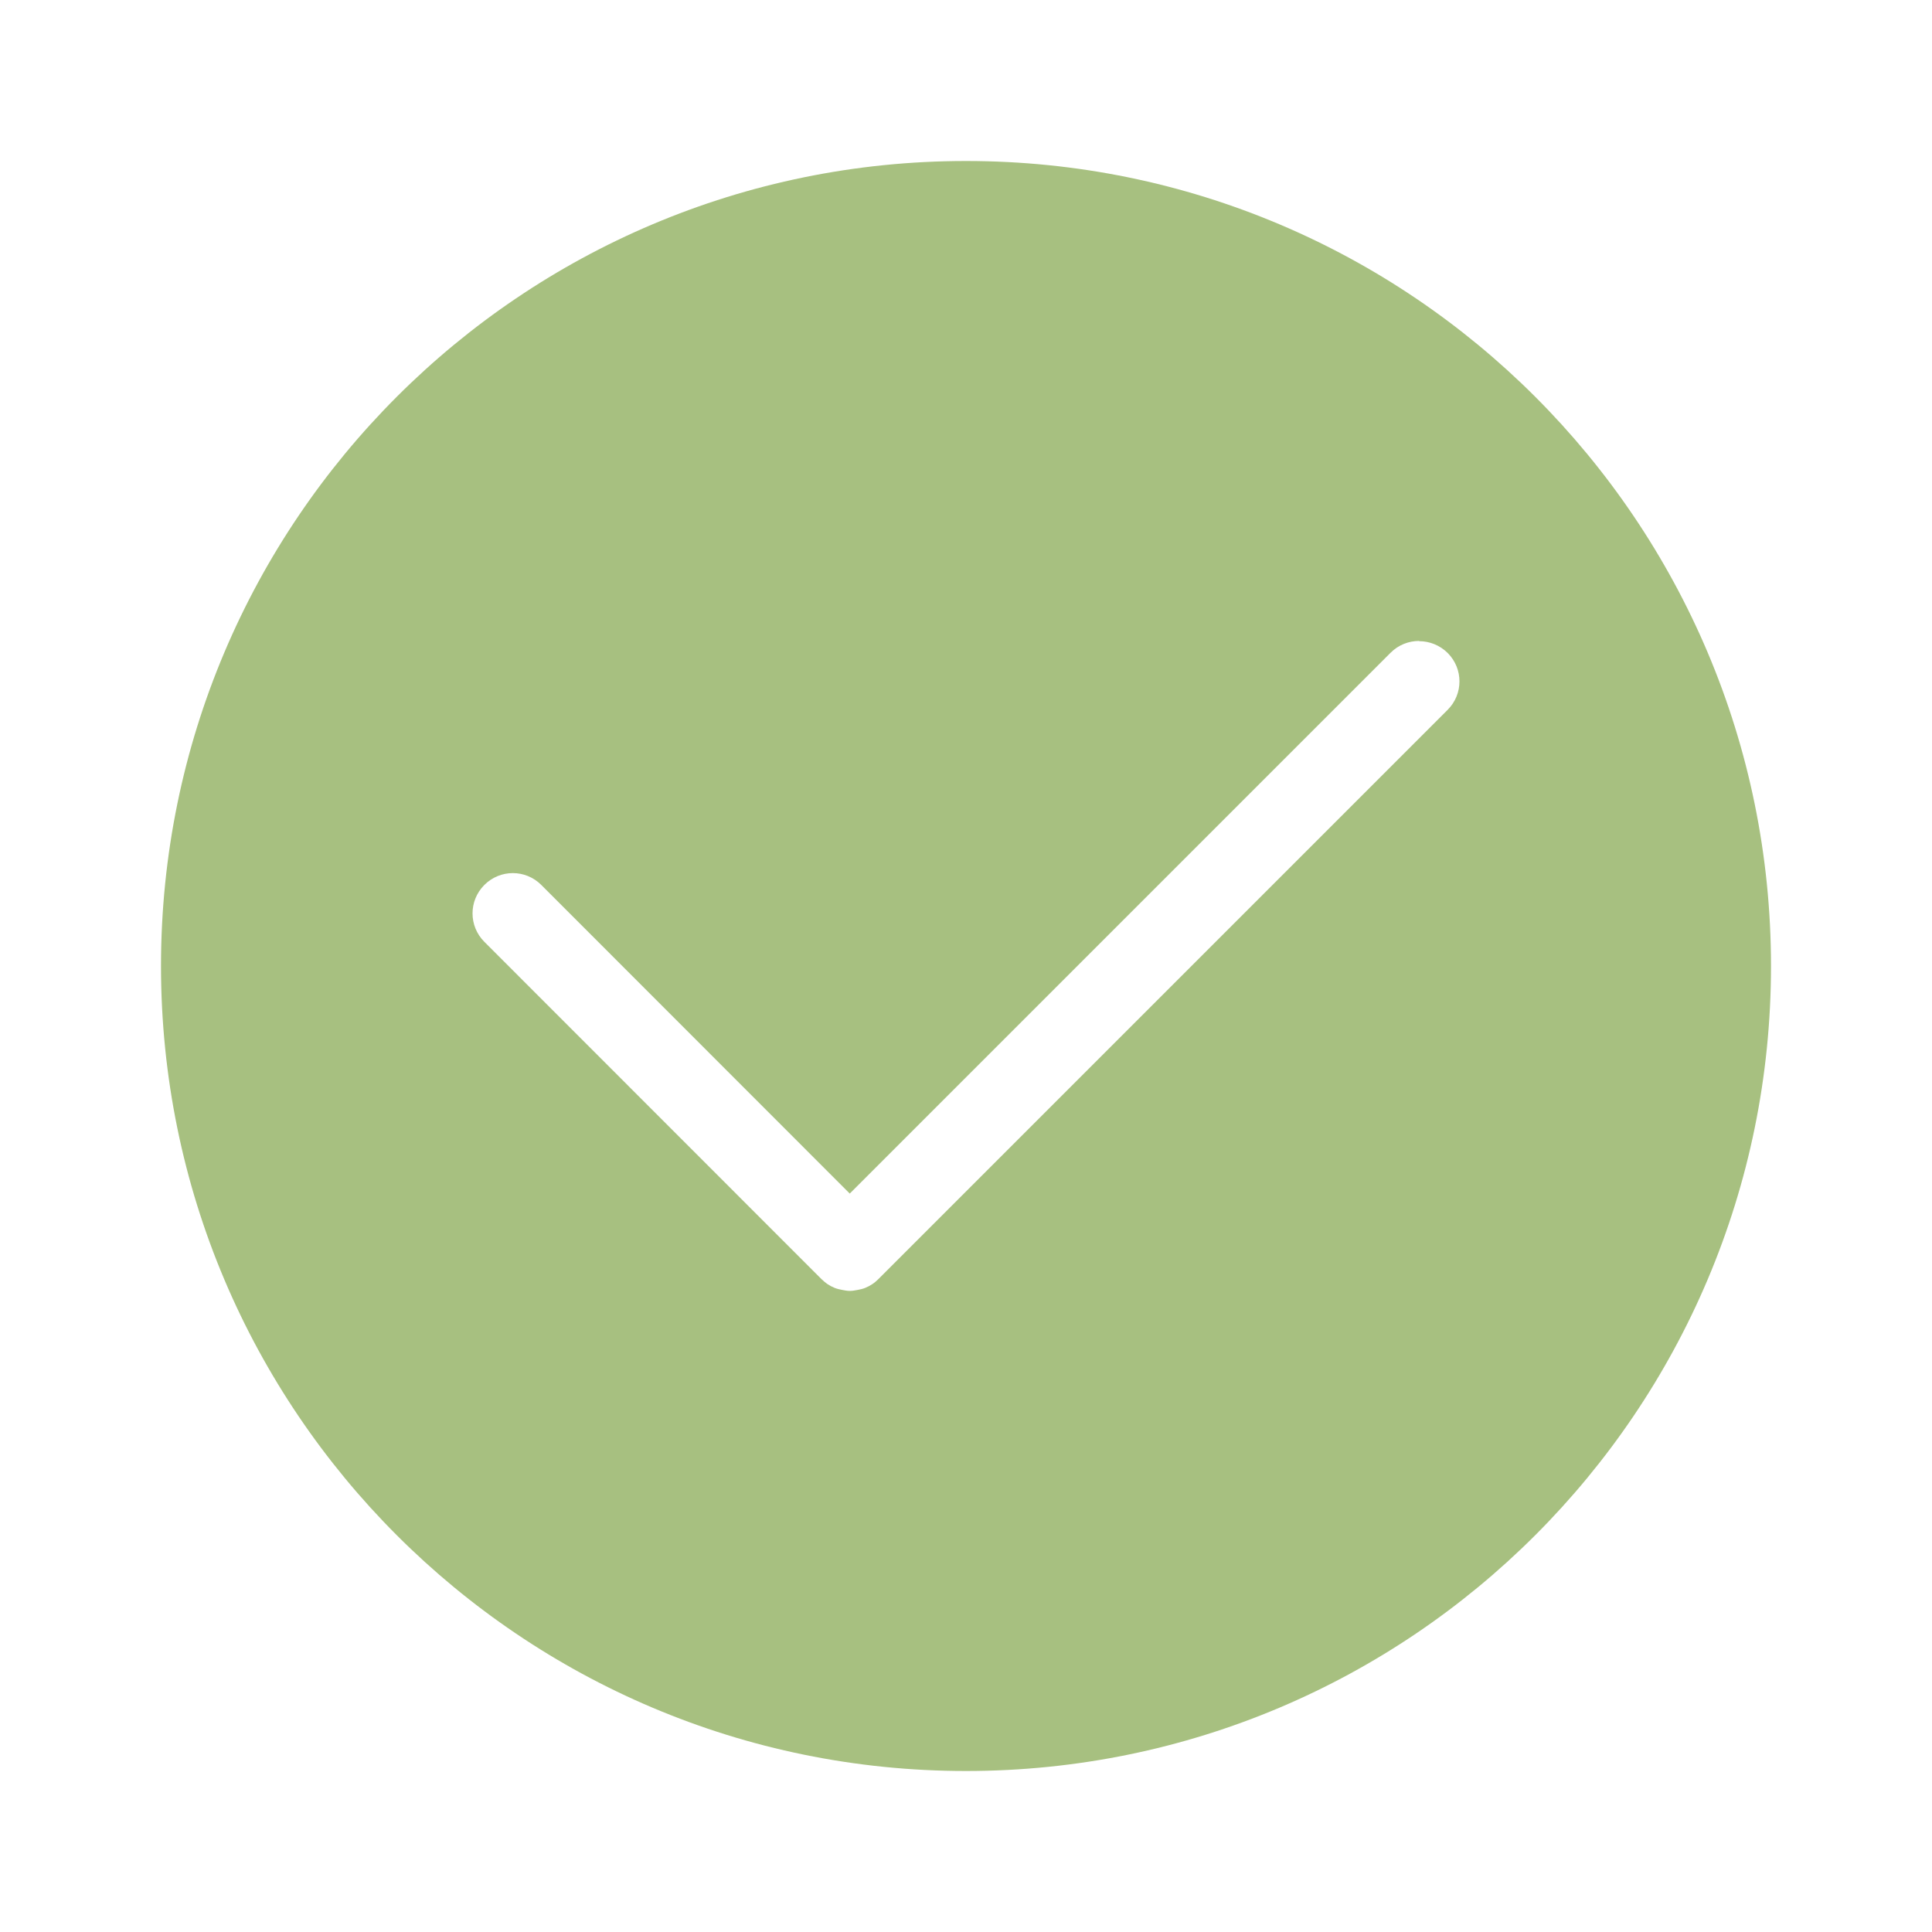
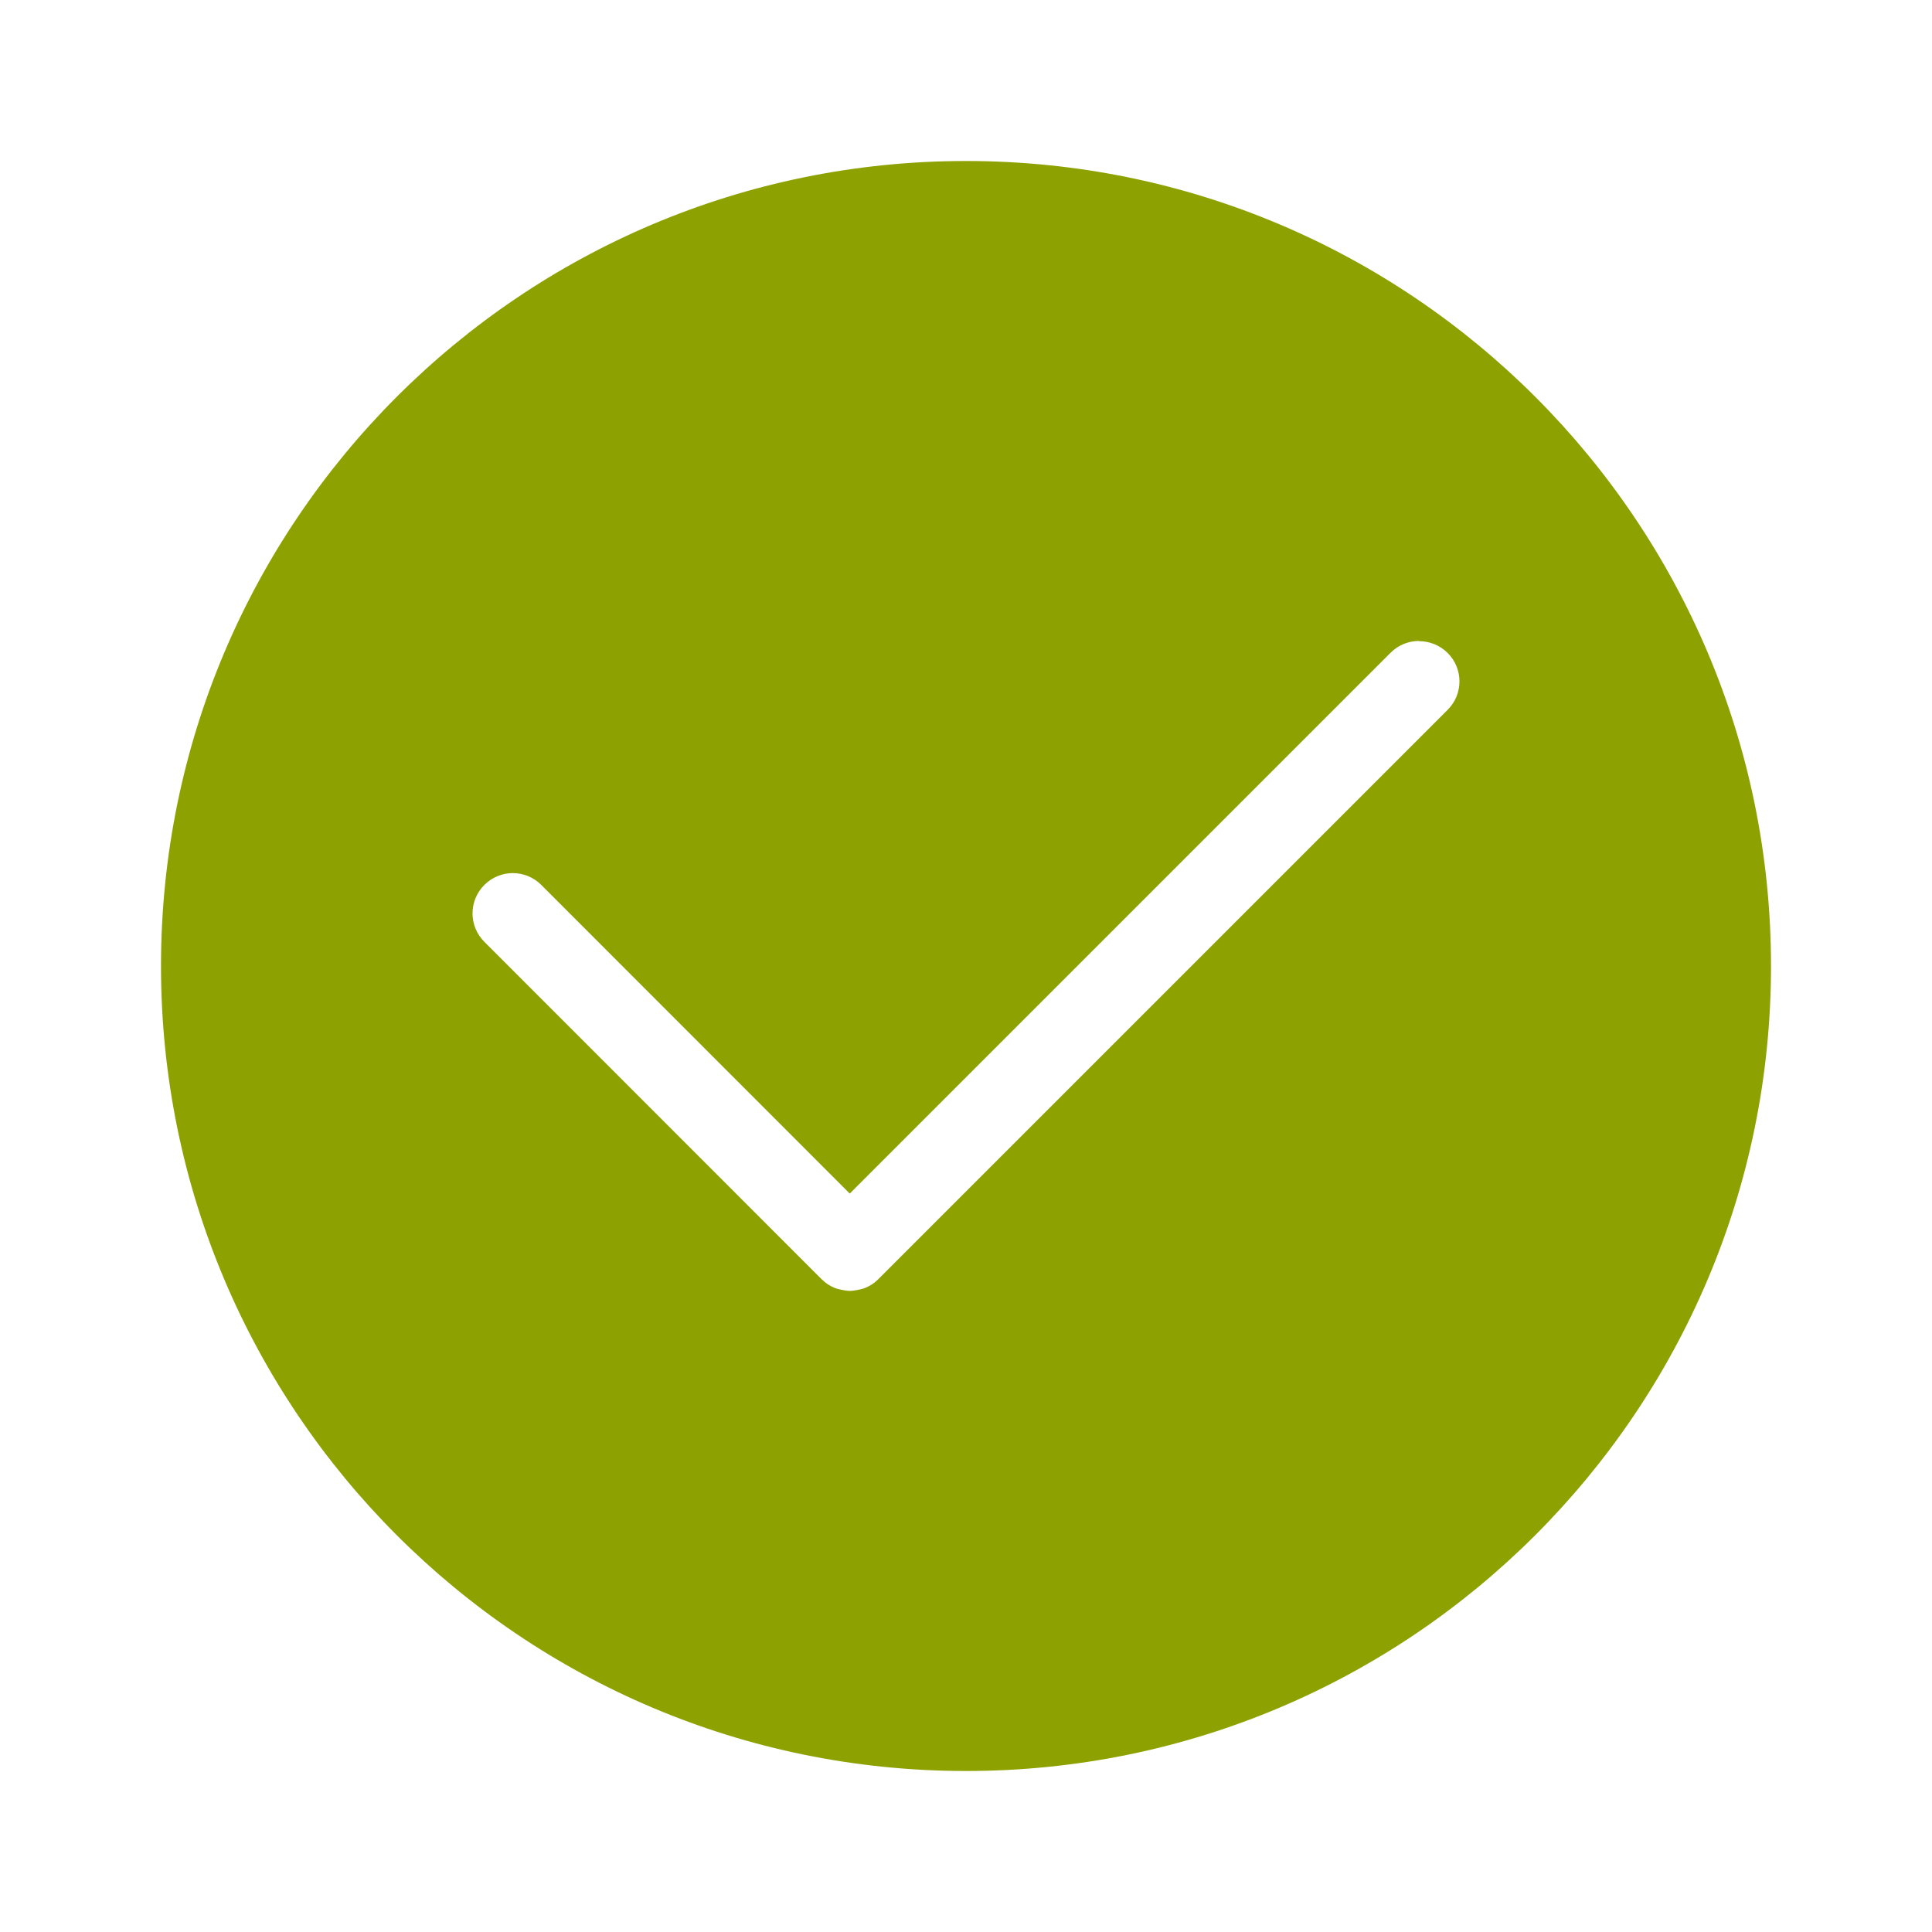
<svg xmlns="http://www.w3.org/2000/svg" width="24" height="24" version="1.1" viewBox="0 0 24 24">
-   <path d="m12 2a10 10 0 0 0-10 10 10 10 0 0 0 10 10 10 10 0 0 0 10-10 10 10 0 0 0-10-10zm5.629 5.963v0.002c0.128-4e-6 0.256 0.049 0.354 0.146 0.196 0.196 0.196 0.511 0 0.707l-7.072 7.072c-0.024 0.024-0.05 0.046-0.078 0.064-0.028 0.018-0.056 0.033-0.086 0.045-0.03 0.012-0.062 0.019-0.094 0.025-0.031 0.006-0.064 0.012-0.096 0.012-0.032 0-0.062-0.006-0.094-0.012-0.031-0.006-0.064-0.013-0.094-0.025-0.03-0.012-0.058-0.027-0.086-0.045-0.014-0.009-0.028-0.021-0.041-0.031-0.013-0.011-0.027-0.023-0.039-0.035l-4.186-4.188c-0.196-0.196-0.196-0.511 0-0.707 0.196-0.196 0.511-0.196 0.707 0l3.832 3.834 6.719-6.719c0.098-0.098 0.226-0.146 0.354-0.146z" fill="#A7C080" />
+   <path d="m12 2a10 10 0 0 0-10 10 10 10 0 0 0 10 10 10 10 0 0 0 10-10 10 10 0 0 0-10-10zm5.629 5.963v0.002c0.128-4e-6 0.256 0.049 0.354 0.146 0.196 0.196 0.196 0.511 0 0.707l-7.072 7.072c-0.024 0.024-0.05 0.046-0.078 0.064-0.028 0.018-0.056 0.033-0.086 0.045-0.03 0.012-0.062 0.019-0.094 0.025-0.031 0.006-0.064 0.012-0.096 0.012-0.032 0-0.062-0.006-0.094-0.012-0.031-0.006-0.064-0.013-0.094-0.025-0.03-0.012-0.058-0.027-0.086-0.045-0.014-0.009-0.028-0.021-0.041-0.031-0.013-0.011-0.027-0.023-0.039-0.035l-4.186-4.188c-0.196-0.196-0.196-0.511 0-0.707 0.196-0.196 0.511-0.196 0.707 0l3.832 3.834 6.719-6.719c0.098-0.098 0.226-0.146 0.354-0.146z" fill="#8da101" />
</svg>
